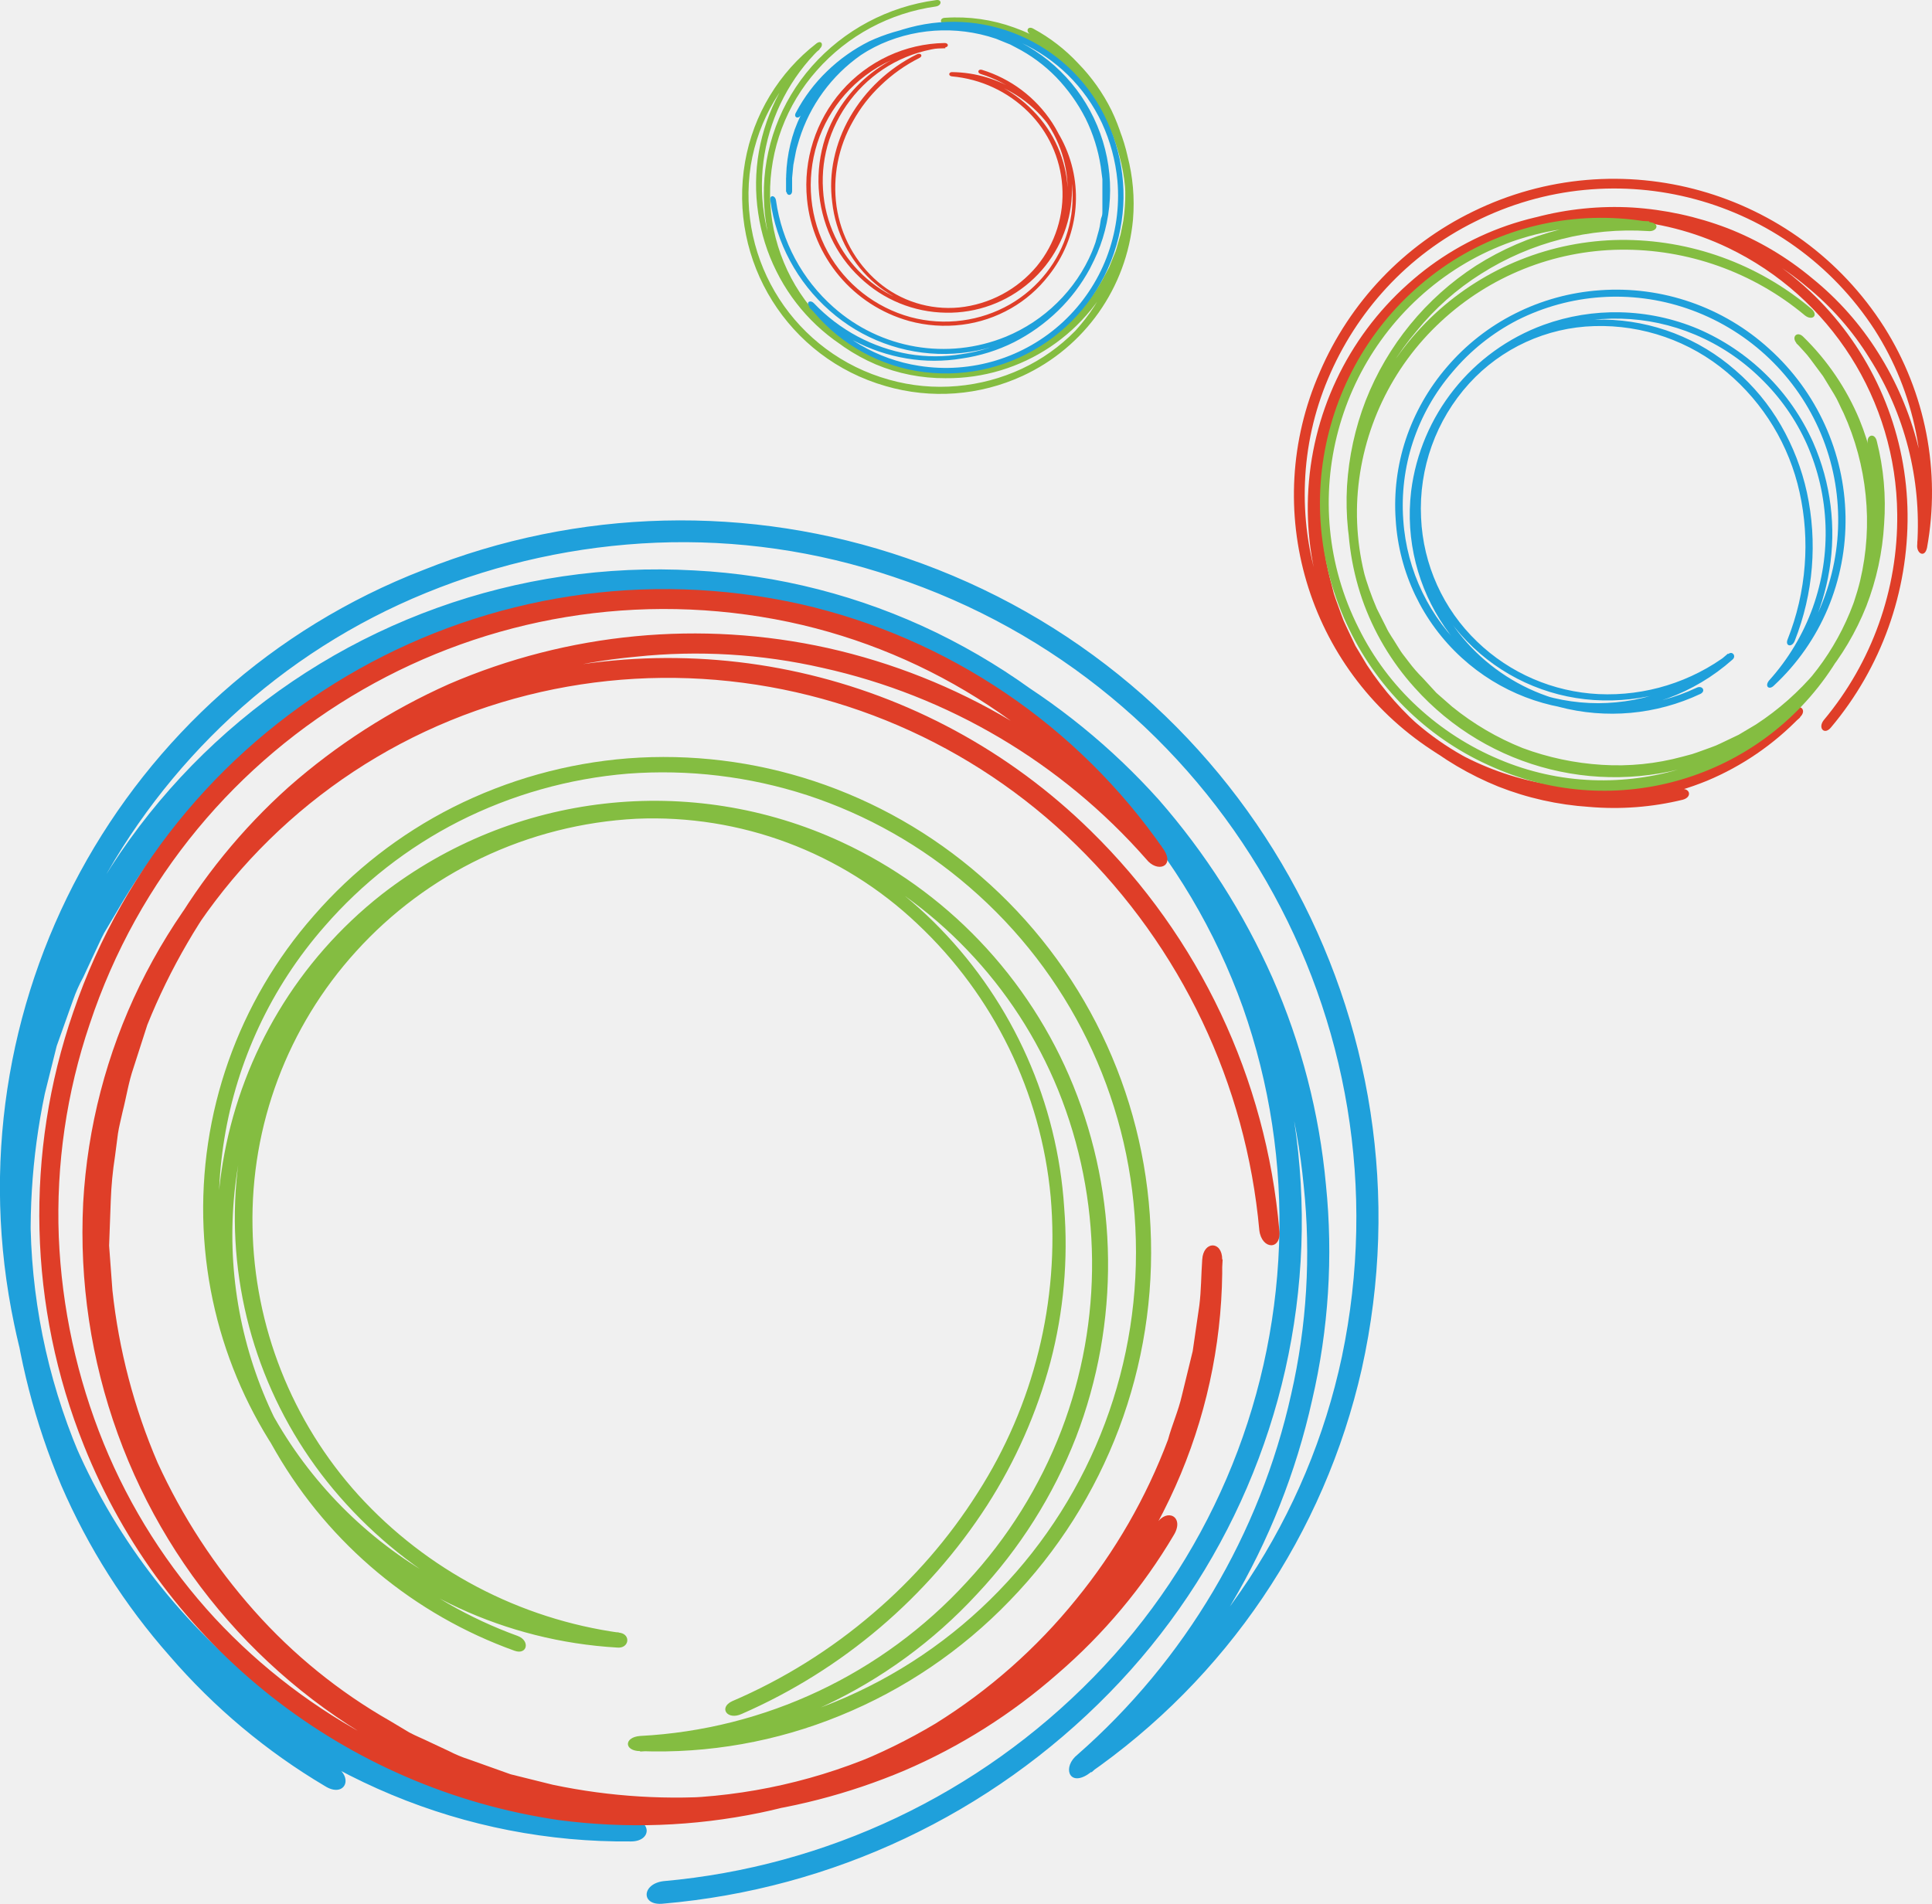
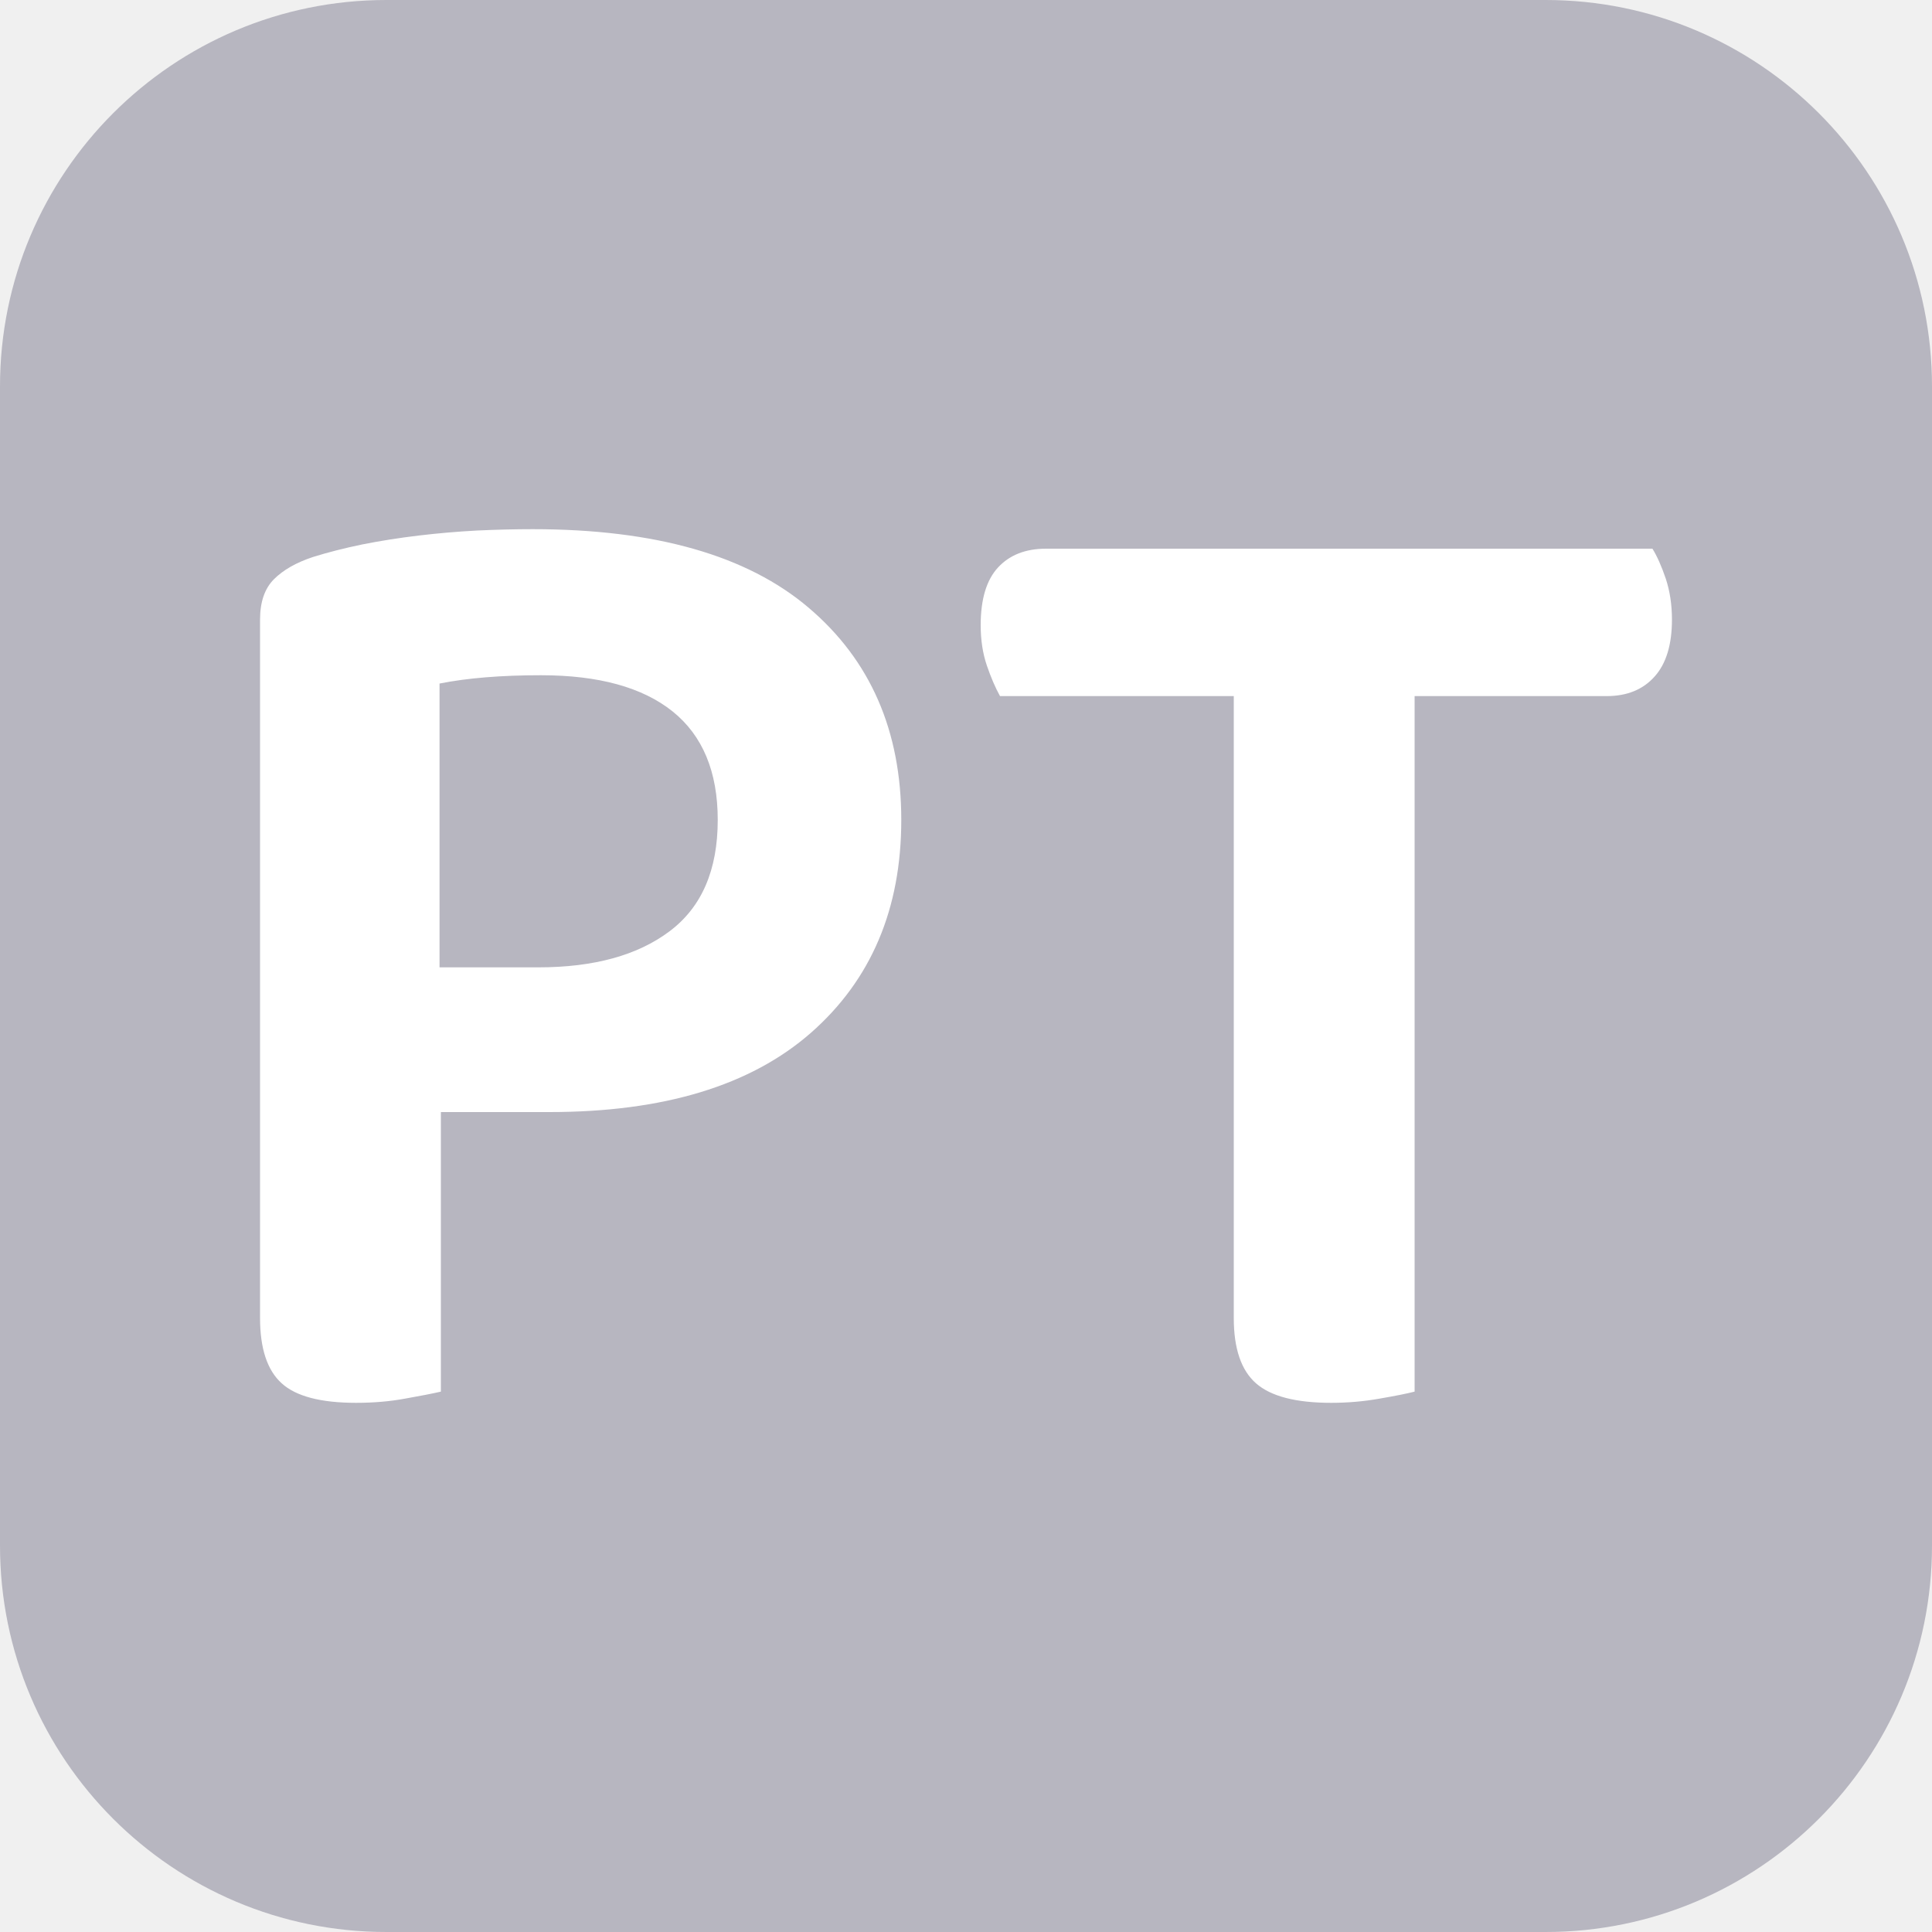
- <svg xmlns="http://www.w3.org/2000/svg" viewBox="0 0 140.104 138.075" version="1.1" id="svg436">
-   <defs id="defs412">
-     <style id="style410">.cls-1{fill:#1fa0db;}.cls-2{fill:#df3e28;}.cls-3{fill:#84bd41;}.cls-4{fill:#404b63;}</style>
-   </defs>
-   <g id="Layer_2" data-name="Layer 2" transform="translate(0.03236825,-6.9653861e-4)">
-     <g id="Layer_1-2" data-name="Layer 1">
-       <path class="cls-1" d="M 24.35,128.13 A 43.67,43.67 0 0 1 13.48,119 45.25,45.25 0 0 1 5.89,107.07 48.62,48.62 0 0 1 2.37,93.41 48.35,48.35 0 0 1 3.22,79.31 L 4.08,75.86 5.27,72.52 A 10.69,10.69 0 0 1 6,70.88 l 0.75,-1.61 c 0.26,-0.53 0.49,-1.08 0.77,-1.61 l 0.91,-1.53 a 43.6,43.6 0 0 1 9,-11 48.43,48.43 0 0 1 12,-7.79 48.52,48.52 0 0 1 13.9,-3.65 l 3.61,-0.27 3.64,0.09 a 31.28,31.28 0 0 1 3.61,0.35 L 56,44.09 c 0.6,0.09 1.19,0.26 1.78,0.39 1.18,0.3 2.39,0.47 3.54,0.88 l 3.47,1.16 a 49,49 0 0 1 6.59,3.22 46.8,46.8 0 0 1 11.33,9.26 49.77,49.77 0 0 1 8,12.49 46.84,46.84 0 0 1 3.8,14.51 46.11,46.11 0 0 1 -0.91,15.12 48.94,48.94 0 0 1 -15.5,26.14 c -1.09,0.87 -0.64,2.3 0.72,1.45 A 48.91,48.91 0 0 0 98.72,99.28 50.54,50.54 0 0 0 65.72,40.48 50.31,50.31 0 0 0 30.66,41.34 48.06,48.06 0 0 0 1,96.06 47.09,47.09 0 0 0 30.54,130.57 c 1.24,0.39 2.43,0.91 3.69,1.22 l 3.76,0.91 3.84,0.57 c 1.28,0.16 2.58,0.14 3.87,0.24 v -1.62 a 42.44,42.44 0 0 1 -16.71,-3.24 43.61,43.61 0 0 1 -23.73,-24.29 44.68,44.68 0 0 1 0.88,-34.7 45.64,45.64 0 0 1 26,-24 46.12,46.12 0 0 1 18.05,-2.66 44.31,44.31 0 0 1 17,4.37 45.37,45.37 0 0 1 13.98,10.63 45.93,45.93 0 0 1 8.93,15.06 46.71,46.71 0 0 1 2.62,17.25 47.26,47.26 0 0 1 -13.46,31.33 49.76,49.76 0 0 1 -31.18,14.79 c -1.6,0.2 -1.65,1.82 0,1.63 A 51.41,51.41 0 0 0 80.4,122.79 48.89,48.89 0 0 0 94.34,90.35 48.25,48.25 0 0 0 91.61,72.5 47.23,47.23 0 0 0 82.37,56.88 46.74,46.74 0 0 0 67.87,45.88 45.62,45.62 0 0 0 50.3,41.37 47.23,47.23 0 0 0 15.57,53.87 47,47 0 0 0 4.68,69 a 46.33,46.33 0 0 0 -0.95,36 45.45,45.45 0 0 0 9.85,15.17 45,45 0 0 0 14.8,10 44,44 0 0 0 17.34,3.38 c 1.53,0 1.52,-1.54 0,-1.62 -1.24,-0.09 -2.49,-0.08 -3.72,-0.23 l -3.68,-0.54 -3.62,-0.88 c -1.21,-0.29 -2.35,-0.8 -3.54,-1.17 A 45,45 0 0 1 2.64,96 46.29,46.29 0 0 1 2,80.31 47.09,47.09 0 0 1 6.81,65 a 48,48 0 0 1 9.92,-13 46.82,46.82 0 0 1 14.13,-9 49.52,49.52 0 0 1 16.69,-3.64 47.67,47.67 0 0 1 17.19,2.47 49,49 0 0 1 32.54,56.56 47.15,47.15 0 0 1 -18.9,28.7 l 0.74,1.45 a 50.5,50.5 0 0 0 16,-27 47.56,47.56 0 0 0 1,-15.63 48.24,48.24 0 0 0 -3.88,-15 A 51.13,51.13 0 0 0 84,58 48.68,48.68 0 0 0 72.18,48.39 51.84,51.84 0 0 0 65.31,45 l -3.59,-1.2 c -1.19,-0.41 -2.45,-0.6 -3.67,-0.91 -0.62,-0.13 -1.22,-0.31 -1.84,-0.4 l -1.87,-0.24 a 29.56,29.56 0 0 0 -3.75,-0.36 l -3.76,-0.1 -3.74,0.28 A 49.31,49.31 0 0 0 28.69,45.84 49.7,49.7 0 0 0 16.29,53.9 45.16,45.16 0 0 0 7,65.3 L 6.06,66.89 C 5.77,67.43 5.53,68 5.26,68.55 l -0.78,1.66 a 12,12 0 0 0 -0.71,1.7 L 2.53,75.38 1.64,79 a 49.83,49.83 0 0 0 -0.88,14.57 49.91,49.91 0 0 0 3.65,14.16 46.62,46.62 0 0 0 7.86,12.37 45.46,45.46 0 0 0 11.27,9.44 c 1.37,0.86 2.11,-0.54 0.81,-1.41 z" id="path416" />
-       <path class="cls-2" d="m 83.84,110.5 a 39.05,39.05 0 0 1 -8.17,9.75 40.81,40.81 0 0 1 -10.7,6.8 43.59,43.59 0 0 1 -12.26,3.16 43.34,43.34 0 0 1 -12.65,-0.77 L 37,128.68 34,127.61 A 9.48,9.48 0 0 1 32.53,127 l -1.45,-0.68 c -0.47,-0.23 -1,-0.44 -1.44,-0.68 l -1.37,-0.82 a 39,39 0 0 1 -9.87,-8 43.19,43.19 0 0 1 -7,-10.73 A 43.42,43.42 0 0 1 8.12,93.58 L 7.88,90.34 8,87.08 a 27.11,27.11 0 0 1 0.31,-3.24 l 0.21,-1.62 c 0.08,-0.54 0.23,-1.07 0.34,-1.6 0.27,-1.05 0.43,-2.14 0.79,-3.18 l 1,-3.11 a 45.48,45.48 0 0 1 2.89,-5.91 42.25,42.25 0 0 1 8.32,-10.25 44.56,44.56 0 0 1 11.21,-7.17 41.62,41.62 0 0 1 13,-3.37 41.3,41.3 0 0 1 13.56,0.81 43.87,43.87 0 0 1 23.46,13.87 c 0.78,1 2.06,0.57 1.3,-0.65 A 43.87,43.87 0 0 0 58,43.81 45.32,45.32 0 0 0 5.28,73.4 45,45 0 0 0 6.05,104.83 43.9,43.9 0 0 0 40.49,132 43.82,43.82 0 0 0 55.09,131.47 42.27,42.27 0 0 0 86,104.93 c 0.35,-1.11 0.81,-2.18 1.09,-3.3 l 0.82,-3.38 0.51,-3.44 c 0.14,-1.15 0.13,-2.32 0.21,-3.47 h -1.45 a 38,38 0 0 1 -2.9,15 38.85,38.85 0 0 1 -8.67,12.8 A 39.24,39.24 0 0 1 62.5,127.67 40.1,40.1 0 0 1 31.38,126.88 41,41 0 0 1 9.88,103.54 41.47,41.47 0 0 1 7.49,87.33 39.6,39.6 0 0 1 11.41,72.11 40.86,40.86 0 0 1 34.47,51.55 41.76,41.76 0 0 1 49.93,49.19 42.38,42.38 0 0 1 78,61.27 44.65,44.65 0 0 1 91.29,89.22 c 0.17,1.43 1.63,1.48 1.45,0 A 46.08,46.08 0 0 0 79.05,60.24 43.68,43.68 0 0 0 34,50.18 42.34,42.34 0 0 0 10.1,71.47 41.22,41.22 0 0 0 6,87.23 43,43 0 0 0 8.51,104 42.36,42.36 0 0 0 30.78,128.14 41.61,41.61 0 0 0 63,129 a 40.93,40.93 0 0 0 13.6,-8.83 40.27,40.27 0 0 0 9,-13.28 39.13,39.13 0 0 0 3,-15.54 c 0,-1.38 -1.37,-1.36 -1.45,0 -0.08,1.11 -0.07,2.23 -0.21,3.33 l -0.48,3.31 -0.79,3.24 c -0.25,1.09 -0.71,2.11 -1,3.18 A 41.28,41.28 0 0 1 78,116 40.84,40.84 0 0 1 67.81,125 41.34,41.34 0 0 1 55,130 41.87,41.87 0 0 1 40.95,130.6 42.47,42.47 0 0 1 27.25,126.25 43,43 0 0 1 15.55,117.36 42.2,42.2 0 0 1 7.49,104.69 44.7,44.7 0 0 1 4.23,89.69 43,43 0 0 1 6.47,74.28 43.92,43.92 0 0 1 57.18,45.11 42.25,42.25 0 0 1 82.91,62.05 l 1.3,-0.67 A 45.36,45.36 0 0 0 60,47 a 44.89,44.89 0 0 0 -27.49,2.62 45.87,45.87 0 0 0 -11.6,7.45 43.49,43.49 0 0 0 -8.62,10.6 48,48 0 0 0 -3,6.11 L 8.23,77 C 7.86,78.07 7.69,79.2 7.41,80.29 7.29,80.84 7.13,81.38 7.05,81.94 L 6.84,83.62 A 27.11,27.11 0 0 0 6.51,87 l -0.09,3.37 0.25,3.36 a 44.52,44.52 0 0 0 3.38,12.9 44.82,44.82 0 0 0 7.23,11.13 40.82,40.82 0 0 0 10.22,8.34 l 1.43,0.84 c 0.48,0.26 1,0.47 1.49,0.71 l 1.49,0.7 a 10.29,10.29 0 0 0 1.53,0.64 l 3.1,1.1 3.21,0.8 a 44.32,44.32 0 0 0 13.1,0.79 44.59,44.59 0 0 0 12.7,-3.27 41.84,41.84 0 0 0 11.09,-7 40.47,40.47 0 0 0 8.46,-10.1 c 0.78,-1.31 -0.51,-1.98 -1.26,-0.81 z" id="path418" />
-       <path class="cls-3" d="M 37.52,118.65 A 31.7,31.7 0 0 1 20.89,104.76 30.4,30.4 0 0 1 49.28,59.23 31,31 0 0 1 60.47,62 a 31.88,31.88 0 0 1 9.63,6.89 32.21,32.21 0 0 1 6.6,10.16 33.69,33.69 0 0 1 0.24,24.68 34.17,34.17 0 0 1 -6.86,11 34.56,34.56 0 0 1 -23.69,11.17 c -1.19,0.09 -1.18,1.09 0,1.1 A 34.79,34.79 0 0 0 60.88,124.43 35.85,35.85 0 0 0 73.18,116.1 36.31,36.31 0 0 0 83.4,89 35.78,35.78 0 0 0 71.08,63.54 35.19,35.19 0 0 0 59,56.65 34.69,34.69 0 0 0 45.5,55 34.18,34.18 0 0 0 32.81,58.55 33.24,33.24 0 0 0 22.73,66.4 a 32.2,32.2 0 0 0 -8,22.67 31.9,31.9 0 0 0 30,30.42 c 0.85,0.08 1,-0.92 0.22,-1.07 a 31.46,31.46 0 0 1 -19,-10 A 29.69,29.69 0 0 1 18.28,89 28.89,28.89 0 0 1 25.79,69 29.26,29.26 0 0 1 34.86,62.24 29.58,29.58 0 0 1 46.12,59.38 27.85,27.85 0 0 1 66.49,67 a 31.09,31.09 0 0 1 9.67,19.79 34.3,34.3 0 0 1 -5.31,21.5 38.52,38.52 0 0 1 -7.56,8.71 39.77,39.77 0 0 1 -10.23,6.38 c -1,0.47 -0.35,1.41 0.7,0.92 a 40.45,40.45 0 0 0 17.8,-15.14 36.81,36.81 0 0 0 4.58,-10.37 33.63,33.63 0 0 0 1,-11.21 32.05,32.05 0 0 0 -9,-20.25 A 30.47,30.47 0 0 0 59,60.85 29.36,29.36 0 0 0 48.23,58.27 30.06,30.06 0 0 0 17,87.85 a 30.75,30.75 0 0 0 7.61,20.71 32.88,32.88 0 0 0 20,10.9 l 0.23,-1.07 a 30.89,30.89 0 0 1 -21.34,-51.2 32.35,32.35 0 0 1 9.73,-7.61 33.17,33.17 0 0 1 12.27,-3.47 33.87,33.87 0 0 1 13,1.56 34.27,34.27 0 0 1 11.76,6.66 34.79,34.79 0 0 1 12.04,24.67 35.29,35.29 0 0 1 -9.89,26.37 35,35 0 0 1 -11.94,8.08 33.84,33.84 0 0 1 -14.08,2.48 v 1.1 A 35.6,35.6 0 0 0 70.82,115.61 35.39,35.39 0 0 0 78,104.23 35,35 0 0 0 80.32,91.31 34.37,34.37 0 0 0 77.8,78.74 33.38,33.38 0 0 0 70.99,68.22 33,33 0 0 0 61,61.07 32.24,32.24 0 0 0 27.67,64.85 31.34,31.34 0 0 0 20,105.34 32.8,32.8 0 0 0 37.28,119.72 c 0.92,0.33 1.15,-0.72 0.24,-1.07 z" id="path420" />
-       <path class="cls-2" d="M 121.81,57.24 A 19.72,19.72 0 0 1 115.32,57.81 21,21 0 0 1 109,56.4 22.68,22.68 0 0 1 103.41,53.1 22.43,22.43 0 0 1 99.1,48.24 l -0.84,-1.4 -0.7,-1.48 A 6.21,6.21 0 0 1 97.25,44.61 L 96.97,43.84 C 96.88,43.59 96.78,43.33 96.7,43.07 l -0.2,-0.79 a 20.06,20.06 0 0 1 -0.67,-6.5 22.44,22.44 0 0 1 1.36,-6.42 22.35,22.35 0 0 1 3.33,-5.7 l 1.09,-1.27 1.21,-1.15 a 14.53,14.53 0 0 1 1.29,-1.06 l 0.66,-0.51 c 0.23,-0.17 0.47,-0.31 0.71,-0.46 0.48,-0.28 0.93,-0.62 1.44,-0.86 l 1.5,-0.75 a 23.55,23.55 0 0 1 3.19,-1.1 21.76,21.76 0 0 1 6.73,-0.7 22.7,22.7 0 0 1 6.66,1.45 21.23,21.23 0 0 1 5.94,3.5 20.74,20.74 0 0 1 4.61,5.25 22.48,22.48 0 0 1 3.45,13.5 c -0.07,0.63 0.54,1 0.71,0.23 a 22.48,22.48 0 0 0 -3.1,-16 23.23,23.23 0 0 0 -29.84,-8.38 23.07,23.07 0 0 0 -11.1,11.65 22.12,22.12 0 0 0 8.13,27.4 21.66,21.66 0 0 0 6.72,3 21.84,21.84 0 0 0 14.1,-1.4 c 0.53,-0.27 1.09,-0.49 1.6,-0.8 l 1.52,-0.93 1.43,-1.06 c 0.47,-0.36 0.89,-0.79 1.34,-1.18 L 130,51.5 a 19.44,19.44 0 0 1 -6.48,4.38 19.87,19.87 0 0 1 -7.79,1.5 20.09,20.09 0 0 1 -7.84,-1.66 20.47,20.47 0 0 1 -11,-11.57 20.86,20.86 0 0 1 0.64,-16.25 21.17,21.17 0 0 1 5,-6.74 20.31,20.31 0 0 1 6.94,-4.1 20.89,20.89 0 0 1 15.81,0.91 21.64,21.64 0 0 1 12.27,19.31 22.9,22.9 0 0 1 -5.33,14.95 c -0.45,0.58 0.06,1.12 0.54,0.51 a 23.67,23.67 0 0 0 5.54,-15.46 22.48,22.48 0 0 0 -6,-15.07 22.13,22.13 0 0 0 -6.69,-4.92 21.68,21.68 0 0 0 -16.36,-0.93 21,21 0 0 0 -7.18,4.24 21.72,21.72 0 0 0 -7.25,15.4 21.6,21.6 0 0 0 1.36,8.44 21.3,21.3 0 0 0 11.39,12 21,21 0 0 0 8.13,1.73 20.74,20.74 0 0 0 8.07,-1.55 20.15,20.15 0 0 0 6.74,-4.62 c 0.51,-0.49 0,-1 -0.52,-0.54 -0.52,0.46 -0.83,0.78 -1.28,1.14 l -1.37,1 -1.46,0.89 c -0.49,0.3 -1,0.51 -1.53,0.77 A 21,21 0 0 1 117.72,57.05 20.6,20.6 0 0 1 104.31,53.79 21.26,21.26 0 0 1 99,49 21.78,21.78 0 0 1 94.6,35 a 21.43,21.43 0 0 1 1.67,-7.52 22.56,22.56 0 0 1 4.24,-6.6 22.05,22.05 0 0 1 6.39,-4.79 22.5,22.5 0 0 1 29,7.81 21.67,21.67 0 0 1 3.1,15.44 l 0.71,0.23 a 23.28,23.28 0 0 0 -3.55,-14 21.81,21.81 0 0 0 -4.78,-5.39 22.07,22.07 0 0 0 -6.14,-3.63 23.49,23.49 0 0 0 -6.9,-1.5 22.33,22.33 0 0 0 -7,0.71 23.82,23.82 0 0 0 -3.3,1.14 l -1.56,0.77 c -0.52,0.25 -1,0.6 -1.49,0.9 a 8.21,8.21 0 0 0 -0.73,0.47 l -0.69,0.53 a 12.73,12.73 0 0 0 -1.33,1.1 l -1.26,1.18 -1.12,1.31 a 22.8,22.8 0 0 0 -3.46,5.91 23,23 0 0 0 -1.41,6.65 20.88,20.88 0 0 0 0.68,6.73 l 0.21,0.82 c 0.09,0.27 0.19,0.53 0.29,0.8 l 0.28,0.8 a 5.88,5.88 0 0 0 0.33,0.78 l 0.72,1.53 0.87,1.45 a 22.79,22.79 0 0 0 4.47,5 22.55,22.55 0 0 0 5.79,3.42 21.83,21.83 0 0 0 6.57,1.47 A 21,21 0 0 0 122,58 c 0.73,-0.2 0.51,-0.91 -0.19,-0.76 z" id="path422" />
-       <path class="cls-3" d="m 135.42,32.17 a 17.87,17.87 0 0 1 0.51,5.82 18.72,18.72 0 0 1 -1.26,5.69 20.29,20.29 0 0 1 -3,5 20,20 0 0 1 -4.36,3.86 l -1.26,0.75 -1.32,0.63 a 5.58,5.58 0 0 1 -0.67,0.28 l -0.69,0.25 c -0.23,0.08 -0.46,0.17 -0.69,0.24 l -0.71,0.19 a 17.9,17.9 0 0 1 -5.83,0.59 20,20 0 0 1 -5.76,-1.22 19.71,19.71 0 0 1 -5.11,-3 l -1.14,-1 -1,-1.09 a 10.55,10.55 0 0 1 -1,-1.15 l -0.46,-0.6 c -0.15,-0.2 -0.27,-0.42 -0.41,-0.63 -0.25,-0.43 -0.56,-0.83 -0.77,-1.29 l -0.68,-1.35 a 21.78,21.78 0 0 1 -1,-2.85 19.18,19.18 0 0 1 -0.63,-6 20.66,20.66 0 0 1 1.3,-6 19.39,19.39 0 0 1 3.22,-5.29 19.06,19.06 0 0 1 4.67,-4.14 20.2,20.2 0 0 1 12.14,-3.1 c 0.57,0.06 0.86,-0.49 0.21,-0.63 a 20.15,20.15 0 0 0 -14.38,2.77 20.84,20.84 0 0 0 -7.52,26.76 20.71,20.71 0 0 0 10.47,10 19.8,19.8 0 0 0 24.58,-7.29 19.38,19.38 0 0 0 1.45,-18.67 c -0.25,-0.48 -0.44,-1 -0.72,-1.43 l -0.83,-1.37 -1,-1.28 c -0.33,-0.42 -0.71,-0.79 -1.06,-1.2 l -0.49,0.46 a 17.41,17.41 0 0 1 3.93,5.82 17.86,17.86 0 0 1 1.35,7 18.34,18.34 0 0 1 -11.87,16.89 18.73,18.73 0 0 1 -14.51,-0.59 19.18,19.18 0 0 1 -6.05,-4.49 18.17,18.17 0 0 1 -3.67,-6.23 18.58,18.58 0 0 1 -1,-7.17 19,19 0 0 1 6.06,-12.79 19.45,19.45 0 0 1 13,-5.21 20.48,20.48 0 0 1 13.4,4.77 c 0.53,0.41 1,0 0.47,-0.48 a 21.2,21.2 0 0 0 -13.86,-5 20.15,20.15 0 0 0 -13.47,5.38 19.92,19.92 0 0 0 -4.41,6 19.52,19.52 0 0 0 -1.85,7.22 19.31,19.31 0 0 0 1,7.43 18.82,18.82 0 0 0 3.81,6.44 19.47,19.47 0 0 0 21.34,5.26 19.18,19.18 0 0 0 6.43,-4 18.71,18.71 0 0 0 4.49,-20.7 18.19,18.19 0 0 0 -4.07,-6 c -0.44,-0.45 -0.89,0 -0.49,0.46 0.4,0.46 0.71,0.75 1,1.15 l 0.92,1.24 0.8,1.31 c 0.27,0.43 0.45,0.91 0.69,1.37 a 19,19 0 0 1 1.6,5.94 18.65,18.65 0 0 1 -0.4,6.22 19,19 0 0 1 -2.52,5.81 19.35,19.35 0 0 1 -4.34,4.7 19.59,19.59 0 0 1 -12.56,3.95 19.11,19.11 0 0 1 -6.74,-1.5 20.29,20.29 0 0 1 -5.92,-3.8 19.53,19.53 0 0 1 -4.29,-5.73 20.18,20.18 0 0 1 7,-26 19.49,19.49 0 0 1 13.87,-2.86 l 0.21,-0.64 a 20.92,20.92 0 0 0 -12.57,3.22 20.63,20.63 0 0 0 -8,9.79 20.68,20.68 0 0 0 -1.35,6.19 19.89,19.89 0 0 0 0.64,6.25 22,22 0 0 0 1,3 l 0.7,1.4 c 0.23,0.46 0.54,0.89 0.8,1.33 0.14,0.22 0.27,0.45 0.42,0.66 l 0.48,0.61 a 12.51,12.51 0 0 0 1,1.2 l 1.07,1.12 1.17,1 a 19.24,19.24 0 0 0 11.26,4.37 18.64,18.64 0 0 0 6,-0.62 l 0.73,-0.18 c 0.25,-0.08 0.48,-0.17 0.72,-0.26 l 0.71,-0.25 a 5.42,5.42 0 0 0 0.7,-0.29 l 1.38,-0.65 1.3,-0.79 a 19.46,19.46 0 0 0 7.58,-9.19 19.57,19.57 0 0 0 1.29,-5.96 18.86,18.86 0 0 0 -0.53,-6 c -0.15,-0.66 -0.79,-0.45 -0.65,0.17 z" id="path424" />
-       <path class="cls-1" d="m 123,49.88 a 14.59,14.59 0 0 1 -9.92,0.89 14,14 0 0 1 -5.57,-24 14.37,14.37 0 0 1 4.56,-2.77 14.81,14.81 0 0 1 10.82,0.27 15.18,15.18 0 0 1 4.75,3.16 15.39,15.39 0 0 1 3.36,4.79 16,16 0 0 1 0.43,11.83 16,16 0 0 1 -3.17,5.3 c -0.35,0.42 0,0.74 0.37,0.35 a 16.18,16.18 0 0 0 3.88,-5.55 16.56,16.56 0 0 0 1.29,-6.7 16.73,16.73 0 0 0 -5.52,-12.14 16.45,16.45 0 0 0 -12.28,-4.26 16.17,16.17 0 0 0 -6.18,1.7 15.87,15.87 0 0 0 -4.91,3.85 15.6,15.6 0 0 0 -3,5.27 15.15,15.15 0 0 0 -0.73,5.83 14.78,14.78 0 0 0 4.78,10 14.68,14.68 0 0 0 19.64,0.14 c 0.3,-0.25 0,-0.64 -0.28,-0.42 a 14.51,14.51 0 0 1 -9.43,2.92 13.66,13.66 0 0 1 -8.8,-3.8 13.24,13.24 0 0 1 -4.07,-9 13.49,13.49 0 0 1 3.49,-9.73 12.77,12.77 0 0 1 9.08,-4.16 14.25,14.25 0 0 1 9.61,3.35 15.8,15.8 0 0 1 5.27,8.71 18,18 0 0 1 0.37,5.29 18.32,18.32 0 0 1 -1.25,5.4 c -0.17,0.48 0.34,0.57 0.53,0.07 a 18.59,18.59 0 0 0 0.88,-10.76 17.09,17.09 0 0 0 -1.88,-4.86 15.43,15.43 0 0 0 -3.31,-4 14.78,14.78 0 0 0 -9.5,-3.67 14,14 0 0 0 -5.08,0.89 13.47,13.47 0 0 0 -4.34,2.67 13.84,13.84 0 0 0 -3.3,4.64 13.53,13.53 0 0 0 -1.14,5.43 13.8,13.8 0 0 0 3.9,9.7 14.12,14.12 0 0 0 9.2,4.26 15.15,15.15 0 0 0 10,-2.95 l -0.27,-0.42 a 14.23,14.23 0 0 1 -9.41,3.6 14.09,14.09 0 0 1 -9.5,-3.69 14.24,14.24 0 0 1 -4.64,-9.59 14.72,14.72 0 0 1 0.69,-5.64 15,15 0 0 1 2.86,-5.08 15.31,15.31 0 0 1 4.72,-3.78 15.9,15.9 0 0 1 12.3,-0.85 16.21,16.21 0 0 1 9.7,21.63 15.46,15.46 0 0 1 -3.77,5.38 l 0.37,0.35 a 16.45,16.45 0 0 0 2.85,-17.65 16.12,16.12 0 0 0 -8.35,-8.23 15.42,15.42 0 0 0 -5.64,-1.2 15.26,15.26 0 0 0 -5.55,0.91 14.81,14.81 0 0 0 -9.61,12.06 14.4,14.4 0 0 0 10.7,15.64 15.06,15.06 0 0 0 10.29,-0.94 c 0.4,-0.21 0.12,-0.64 -0.29,-0.44 z" id="path426" />
-       <path class="cls-3" d="m 74.69,2.49 a 12.35,12.35 0 0 1 3.22,2.43 12.76,12.76 0 0 1 2.32,3.28 13.65,13.65 0 0 1 1.2,3.8 13.88,13.88 0 0 1 0,4 l -0.2,1 -0.29,1 a 2.64,2.64 0 0 1 -0.17,0.47 l -0.19,0.47 c -0.06,0.16 -0.12,0.31 -0.19,0.47 l -0.24,0.44 a 12.35,12.35 0 0 1 -2.39,3.26 13.82,13.82 0 0 1 -3.29,2.38 13.58,13.58 0 0 1 -3.89,1.23 l -1,0.13 h -1 a 9,9 0 0 1 -1,-0.05 h -0.52 a 4.5,4.5 0 0 1 -0.51,-0.08 c -0.34,-0.07 -0.68,-0.1 -1,-0.2 l -1,-0.28 A 14.64,14.64 0 0 1 62.64,25.42 13.24,13.24 0 0 1 59.11,23 a 14,14 0 0 1 -2.46,-3.44 13.71,13.71 0 0 1 -1.24,-8.38 14,14 0 0 1 4,-7.64 c 0.3,-0.26 0.15,-0.66 -0.22,-0.4 A 13.89,13.89 0 0 0 54,11.73 14.35,14.35 0 0 0 64.19,28 a 14.22,14.22 0 0 0 9.94,-0.74 13.89,13.89 0 0 0 8,-11.34 13.72,13.72 0 0 0 -0.4,-4.61 13.44,13.44 0 0 0 -1.85,-4.14 13.75,13.75 0 0 0 -3.1,-3.22 13.3,13.3 0 0 0 -3.93,-2 C 72.5,1.85 72.15,1.72 71.79,1.65 l -1.08,-0.2 -1.1,-0.11 c -0.36,0 -0.73,0 -1.1,0 V 1.8 a 12.06,12.06 0 0 1 4.79,0.68 12.43,12.43 0 0 1 7.15,6.52 12.57,12.57 0 0 1 1.12,4.88 12.71,12.71 0 0 1 -0.87,5 13,13 0 0 1 -12.13,8.12 12.42,12.42 0 0 1 -4.88,-1 12.72,12.72 0 0 1 -4.13,-2.81 13,13 0 0 1 -2.75,-4.16 13.1,13.1 0 0 1 -1,-4.86 13.41,13.41 0 0 1 3.39,-9.06 14.12,14.12 0 0 1 8.64,-4.64 c 0.45,-0.08 0.44,-0.54 0,-0.46 a 14.61,14.61 0 0 0 -8.99,4.79 13.92,13.92 0 0 0 -3.49,9.41 13.58,13.58 0 0 0 1,5 13.39,13.39 0 0 0 7.12,7.22 12.88,12.88 0 0 0 5.05,1 A 13.42,13.42 0 0 0 81.12,19 13,13 0 0 0 77.87,4.62 12.65,12.65 0 0 0 73.52,2 a 12.25,12.25 0 0 0 -5,-0.71 c -0.44,0 -0.41,0.45 0,0.46 0.41,0.01 0.71,0 1.06,0 l 1,0.1 1,0.2 c 0.35,0.06 0.68,0.19 1,0.28 a 13.07,13.07 0 0 1 3.77,1.93 12.73,12.73 0 0 1 3,3.08 12.92,12.92 0 0 1 1.8,4 12.94,12.94 0 0 1 0.42,4.44 13.4,13.4 0 0 1 -1.16,4.4 A 13.58,13.58 0 0 1 77.94,24 13.34,13.34 0 0 1 74.06,26.75 14,14 0 0 1 69.37,28 13.67,13.67 0 0 1 64.45,27.54 13.93,13.93 0 0 1 54.41,12 a 13.43,13.43 0 0 1 5,-8.42 L 59.18,3.18 A 14.35,14.35 0 0 0 55,11 a 13.91,13.91 0 0 0 -0.05,4.46 13.77,13.77 0 0 0 1.32,4.21 13.77,13.77 0 0 0 6,6.11 15.06,15.06 0 0 0 2,0.85 l 1,0.29 c 0.35,0.1 0.71,0.14 1.06,0.21 0.17,0 0.35,0.07 0.53,0.09 h 0.53 a 9.58,9.58 0 0 0 1.07,0.05 h 1.07 l 1.06,-0.13 a 14.23,14.23 0 0 0 4,-1.27 14.16,14.16 0 0 0 3.41,-2.42 12.83,12.83 0 0 0 2.48,-3.37 l 0.24,-0.46 a 5,5 0 0 0 0.2,-0.49 l 0.2,-0.48 a 4.09,4.09 0 0 0 0.18,-0.49 l 0.3,-1 0.2,-1 A 14.15,14.15 0 0 0 81.8,12 14.09,14.09 0 0 0 80.57,8 13.36,13.36 0 0 0 78.16,4.6 12.66,12.66 0 0 0 74.9,2.08 C 74.5,1.85 74.31,2.27 74.69,2.49 Z" id="path428" />
-       <path class="cls-1" d="m 58.05,8.34 a 11,11 0 0 1 2.18,-2.88 11.84,11.84 0 0 1 2.94,-2.09 12.61,12.61 0 0 1 3.44,-1.07 12.41,12.41 0 0 1 3.6,0 l 0.89,0.17 0.87,0.26 a 3,3 0 0 1 0.42,0.16 l 0.42,0.17 0.42,0.17 0.4,0.21 a 11.2,11.2 0 0 1 2.92,2.15 12.51,12.51 0 0 1 2.14,3 12,12 0 0 1 1.1,3.49 l 0.12,0.91 v 0.93 c 0,0.31 0,0.62 0,0.93 v 0.46 c 0,0.15 0,0.3 -0.07,0.46 -0.07,0.16 -0.09,0.61 -0.18,0.91 l -0.25,0.9 a 12.59,12.59 0 0 1 -2.95,4.75 12.91,12.91 0 0 1 -3.08,2.2 11.77,11.77 0 0 1 -3.65,1.15 11.63,11.63 0 0 1 -3.86,0 A 12.44,12.44 0 0 1 59,22 c -0.23,-0.26 -0.59,-0.13 -0.36,0.21 A 12.5,12.5 0 0 0 66.39,26.9 12.88,12.88 0 0 0 80.94,17.75 12.84,12.84 0 0 0 80.27,8.83 12.25,12.25 0 0 0 65.92,2 a 12.08,12.08 0 0 0 -3.71,1.67 12.13,12.13 0 0 0 -4.7,6.3 c -0.08,0.31 -0.2,0.62 -0.26,0.95 l -0.19,1 -0.09,1 c 0,0.33 0,0.66 0,1 h 0.41 A 10.87,10.87 0 0 1 58,9.54 11.12,11.12 0 0 1 63.88,3.18 11.44,11.44 0 0 1 72.71,3 a 11.63,11.63 0 0 1 6.44,6.31 11.82,11.82 0 0 1 0.91,4.56 11.18,11.18 0 0 1 -0.9,4.38 11.42,11.42 0 0 1 -2.52,3.7 11.62,11.62 0 0 1 -3.73,2.47 12,12 0 0 1 -12.5,-2.14 12.71,12.71 0 0 1 -4.17,-7.75 c -0.07,-0.4 -0.48,-0.4 -0.41,0 a 13,13 0 0 0 4.3,8 12.47,12.47 0 0 0 8.44,3.14 12.26,12.26 0 0 0 4.5,-0.92 12,12 0 0 0 3.86,-2.56 11.78,11.78 0 0 0 3.54,-8.36 A 12,12 0 0 0 79.53,9.1 12,12 0 0 0 72.87,2.57 11.89,11.89 0 0 0 68.24,1.75 11.66,11.66 0 0 0 60,5.5 11.45,11.45 0 0 0 57.6,9.39 11.14,11.14 0 0 0 57,13.85 c 0,0.39 0.41,0.37 0.41,0 0,-0.37 0,-0.63 0,-0.95 l 0.09,-0.94 0.18,-0.94 c 0.06,-0.31 0.17,-0.61 0.25,-0.91 A 11.71,11.71 0 0 1 62.39,4 11.81,11.81 0 0 1 66,2.4 12.06,12.06 0 0 1 70,2.03 12.12,12.12 0 0 1 77.4,5.43 12.1,12.1 0 0 1 79.87,8.91 12.9,12.9 0 0 1 81,13.11 12.49,12.49 0 0 1 66.6,26.53 12,12 0 0 1 59,22.08 l -0.36,0.21 a 12.84,12.84 0 0 0 7.08,3.71 12.15,12.15 0 0 0 4,0 12.33,12.33 0 0 0 3.78,-1.18 13.15,13.15 0 0 0 3.19,-2.28 12.54,12.54 0 0 0 2.31,-3.05 13.28,13.28 0 0 0 0.77,-1.78 l 0.26,-0.93 c 0.09,-0.31 0.12,-0.63 0.18,-1 a 3.55,3.55 0 0 0 0.08,-0.47 v -0.48 a 6.17,6.17 0 0 0 0,-1 v -1 l -0.12,-1 A 12.66,12.66 0 0 0 79.06,8.4 12.64,12.64 0 0 0 76.85,5.34 11.33,11.33 0 0 0 73.85,3.12 L 73.43,2.9 C 73.29,2.83 73.14,2.78 73,2.72 L 72.56,2.54 A 3.29,3.29 0 0 0 72.12,2.38 L 71.22,2.11 70.3,1.93 a 13,13 0 0 0 -3.73,0 A 13.15,13.15 0 0 0 63,3 a 12.32,12.32 0 0 0 -3.05,2.16 11.78,11.78 0 0 0 -2.26,3 c -0.21,0.35 0.17,0.52 0.36,0.18 z" id="path430" />
-       <path class="cls-2" d="m 71.09,5.37 a 9.06,9.06 0 0 1 4.91,3.7 8.72,8.72 0 0 1 1.32,5.86 8.62,8.62 0 0 1 -2.88,5.33 8.79,8.79 0 0 1 -5.86,2.15 9,9 0 0 1 -3.21,-0.64 9.19,9.19 0 0 1 -4.85,-4.61 9.33,9.33 0 0 1 -0.87,-3.42 9.57,9.57 0 0 1 0.45,-3.59 9.91,9.91 0 0 1 4.7,-5.6 10,10 0 0 1 3.66,-1.11 c 0.33,0 0.32,-0.33 0,-0.32 A 10.05,10.05 0 0 0 64.38,4.06 10.24,10.24 0 0 0 61,6.6 a 10.4,10.4 0 0 0 -2.51,7.85 10.19,10.19 0 0 0 7.4,8.83 9.87,9.87 0 0 0 3.85,0.27 9.5,9.5 0 0 0 3.55,-1.19 A 9.25,9.25 0 0 0 76,20 9.09,9.09 0 0 0 69,5.23 c -0.24,0 -0.28,0.28 0,0.31 a 9,9 0 0 1 5.54,2.58 8.37,8.37 0 0 1 2.46,5.38 8.23,8.23 0 0 1 -1.84,5.8 8.46,8.46 0 0 1 -5.64,3 7.92,7.92 0 0 1 -5.89,-1.86 8.88,8.88 0 0 1 -3,-5.48 9.76,9.76 0 0 1 1.2,-6.18 10.66,10.66 0 0 1 2,-2.58 11.36,11.36 0 0 1 2.82,-2 C 66.93,4.05 66.73,3.79 66.44,3.95 a 11.47,11.47 0 0 0 -4.84,4.55 10.3,10.3 0 0 0 -1.15,3 9.25,9.25 0 0 0 -0.13,3.19 9.09,9.09 0 0 0 2.83,5.63 8.65,8.65 0 0 0 2.7,1.69 8.26,8.26 0 0 0 3.09,0.58 8.54,8.54 0 0 0 8.46,-8.84 8.73,8.73 0 0 0 -2.5,-5.7 9.32,9.32 0 0 0 -5.82,-2.81 v 0.31 a 8.75,8.75 0 0 1 8.63,7.9 8.89,8.89 0 0 1 -1.86,6.33 9.2,9.2 0 0 1 -2.65,2.3 9.47,9.47 0 0 1 -3.44,1.16 A 9.57,9.57 0 0 1 66,23 9.82,9.82 0 0 1 60,18.29 10.09,10.09 0 0 1 59.23,10.4 a 10,10 0 0 1 5.29,-6 9.58,9.58 0 0 1 4,-0.9 V 3.18 a 10.19,10.19 0 0 0 -8.71,6.82 9.93,9.93 0 0 0 0.42,7.23 9.43,9.43 0 0 0 2.09,2.89 9.2,9.2 0 0 0 6.25,2.56 9,9 0 0 0 6.08,-2.22 A 8.9,8.9 0 0 0 76.27,8.9 9.35,9.35 0 0 0 71.16,5.06 C 70.88,5 70.82,5.29 71.09,5.37 Z" id="path432" />
-     </g>
-   </g>
+ <svg xmlns="http://www.w3.org/2000/svg" width="256" height="256" viewBox="0 0 100 100">
+   <rect width="100" height="100" rx="20" fill="#b7b6c0" />
+   <path d="M28.44 57.56L22.82 57.56L22.82 72.03Q22.17 72.18 20.98 72.39Q19.80 72.61 18.43 72.61L18.43 72.61Q15.69 72.61 14.58 71.60Q13.46 70.59 13.46 68.22L13.46 68.22L13.46 32.07Q13.46 30.70 14.18 29.98Q14.90 29.26 16.20 28.83L16.20 28.83Q17.35 28.47 18.75 28.18Q20.16 27.90 21.67 27.72Q23.18 27.54 24.69 27.46Q26.20 27.39 27.57 27.39L27.57 27.39Q37.08 27.39 41.86 31.46Q46.65 35.53 46.65 42.44L46.65 42.44Q46.65 49.35 41.97 53.46Q37.29 57.56 28.44 57.56L28.44 57.56ZM22.75 50.07L27.86 50.07Q32.18 50.07 34.66 48.20Q37.15 46.33 37.15 42.44L37.15 42.44Q37.15 38.70 34.81 36.82Q32.47 34.95 28.00 34.95L28.00 34.95Q24.91 34.95 22.75 35.38L22.75 35.38L22.75 50.07ZM85.53 28.40L85.53 28.40Q85.89 28.98 86.22 29.95Q86.54 30.92 86.54 32.07L86.54 32.07Q86.54 34.02 85.64 35.02Q84.74 36.03 83.16 36.03L83.16 36.03L73.22 36.03L73.22 72.03Q72.64 72.18 71.42 72.39Q70.20 72.61 68.90 72.61L68.90 72.61Q66.16 72.61 65.01 71.60Q63.86 70.59 63.86 68.22L63.86 68.22L63.86 36.03L51.76 36.03Q51.40 35.38 51.08 34.45Q50.76 33.51 50.76 32.36L50.76 32.36Q50.76 30.34 51.66 29.37Q52.56 28.40 54.14 28.40L54.14 28.40L85.53 28.40Z" fill="#fff" />
</svg>
